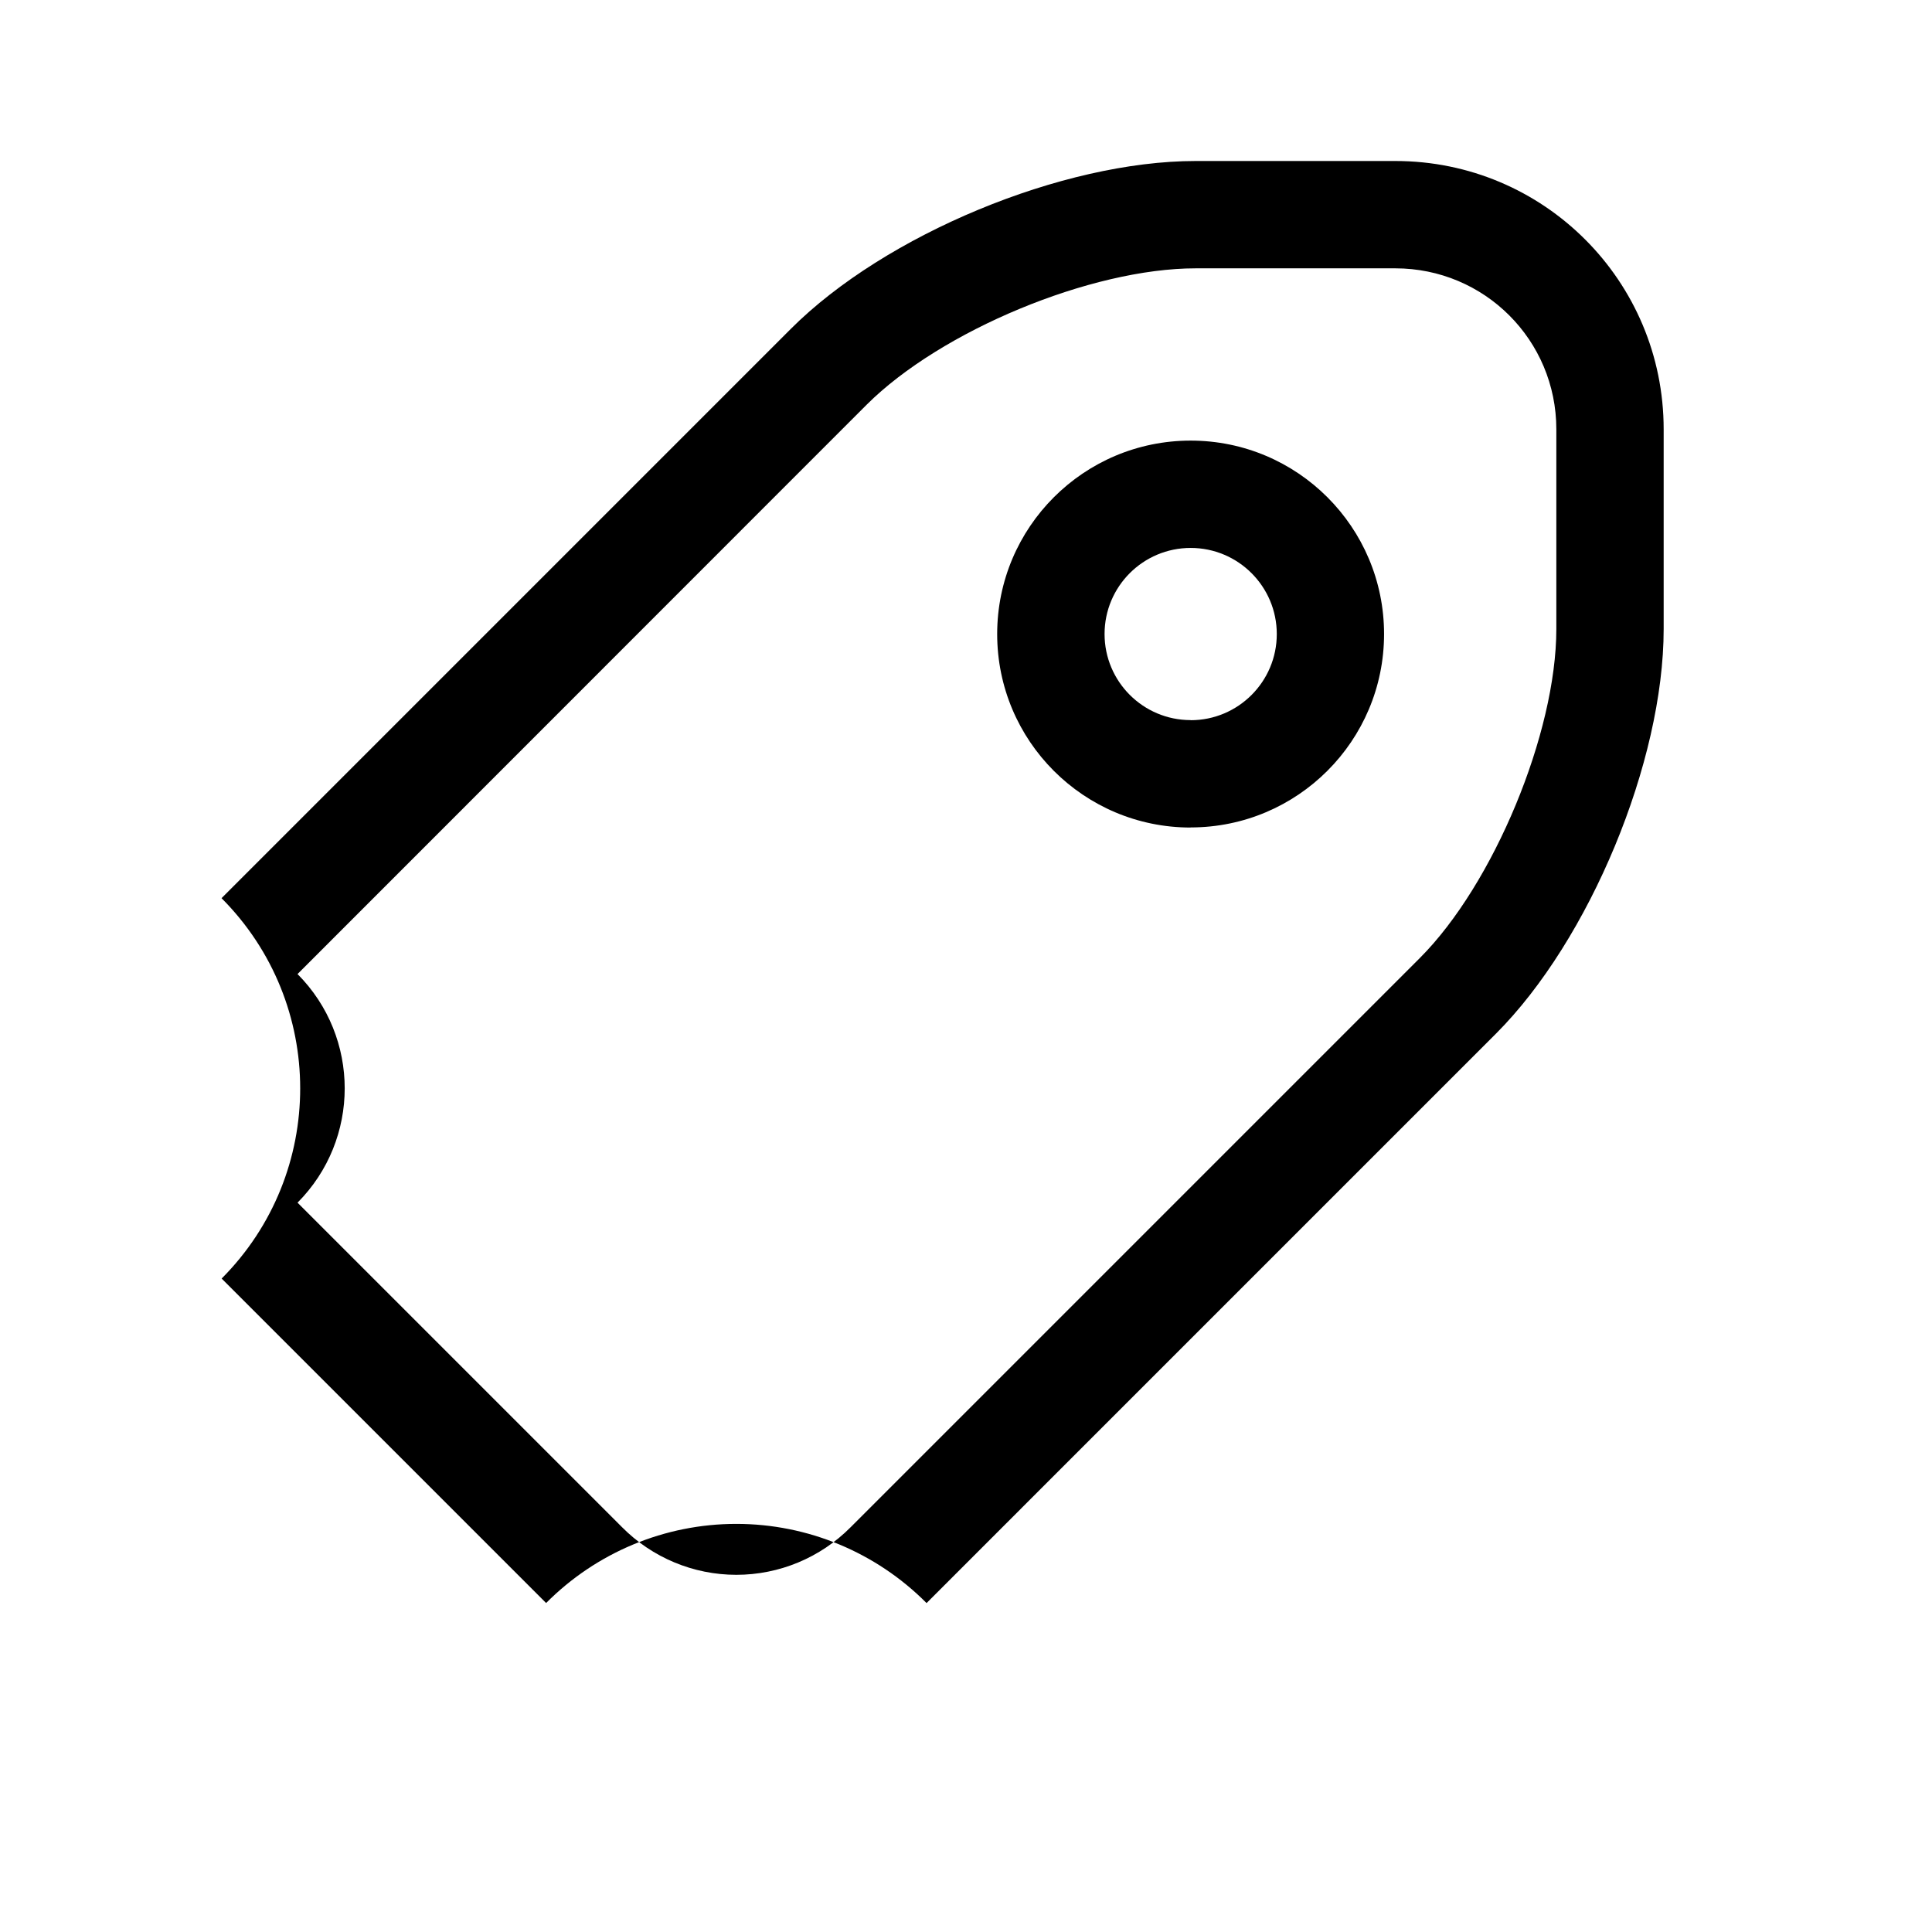
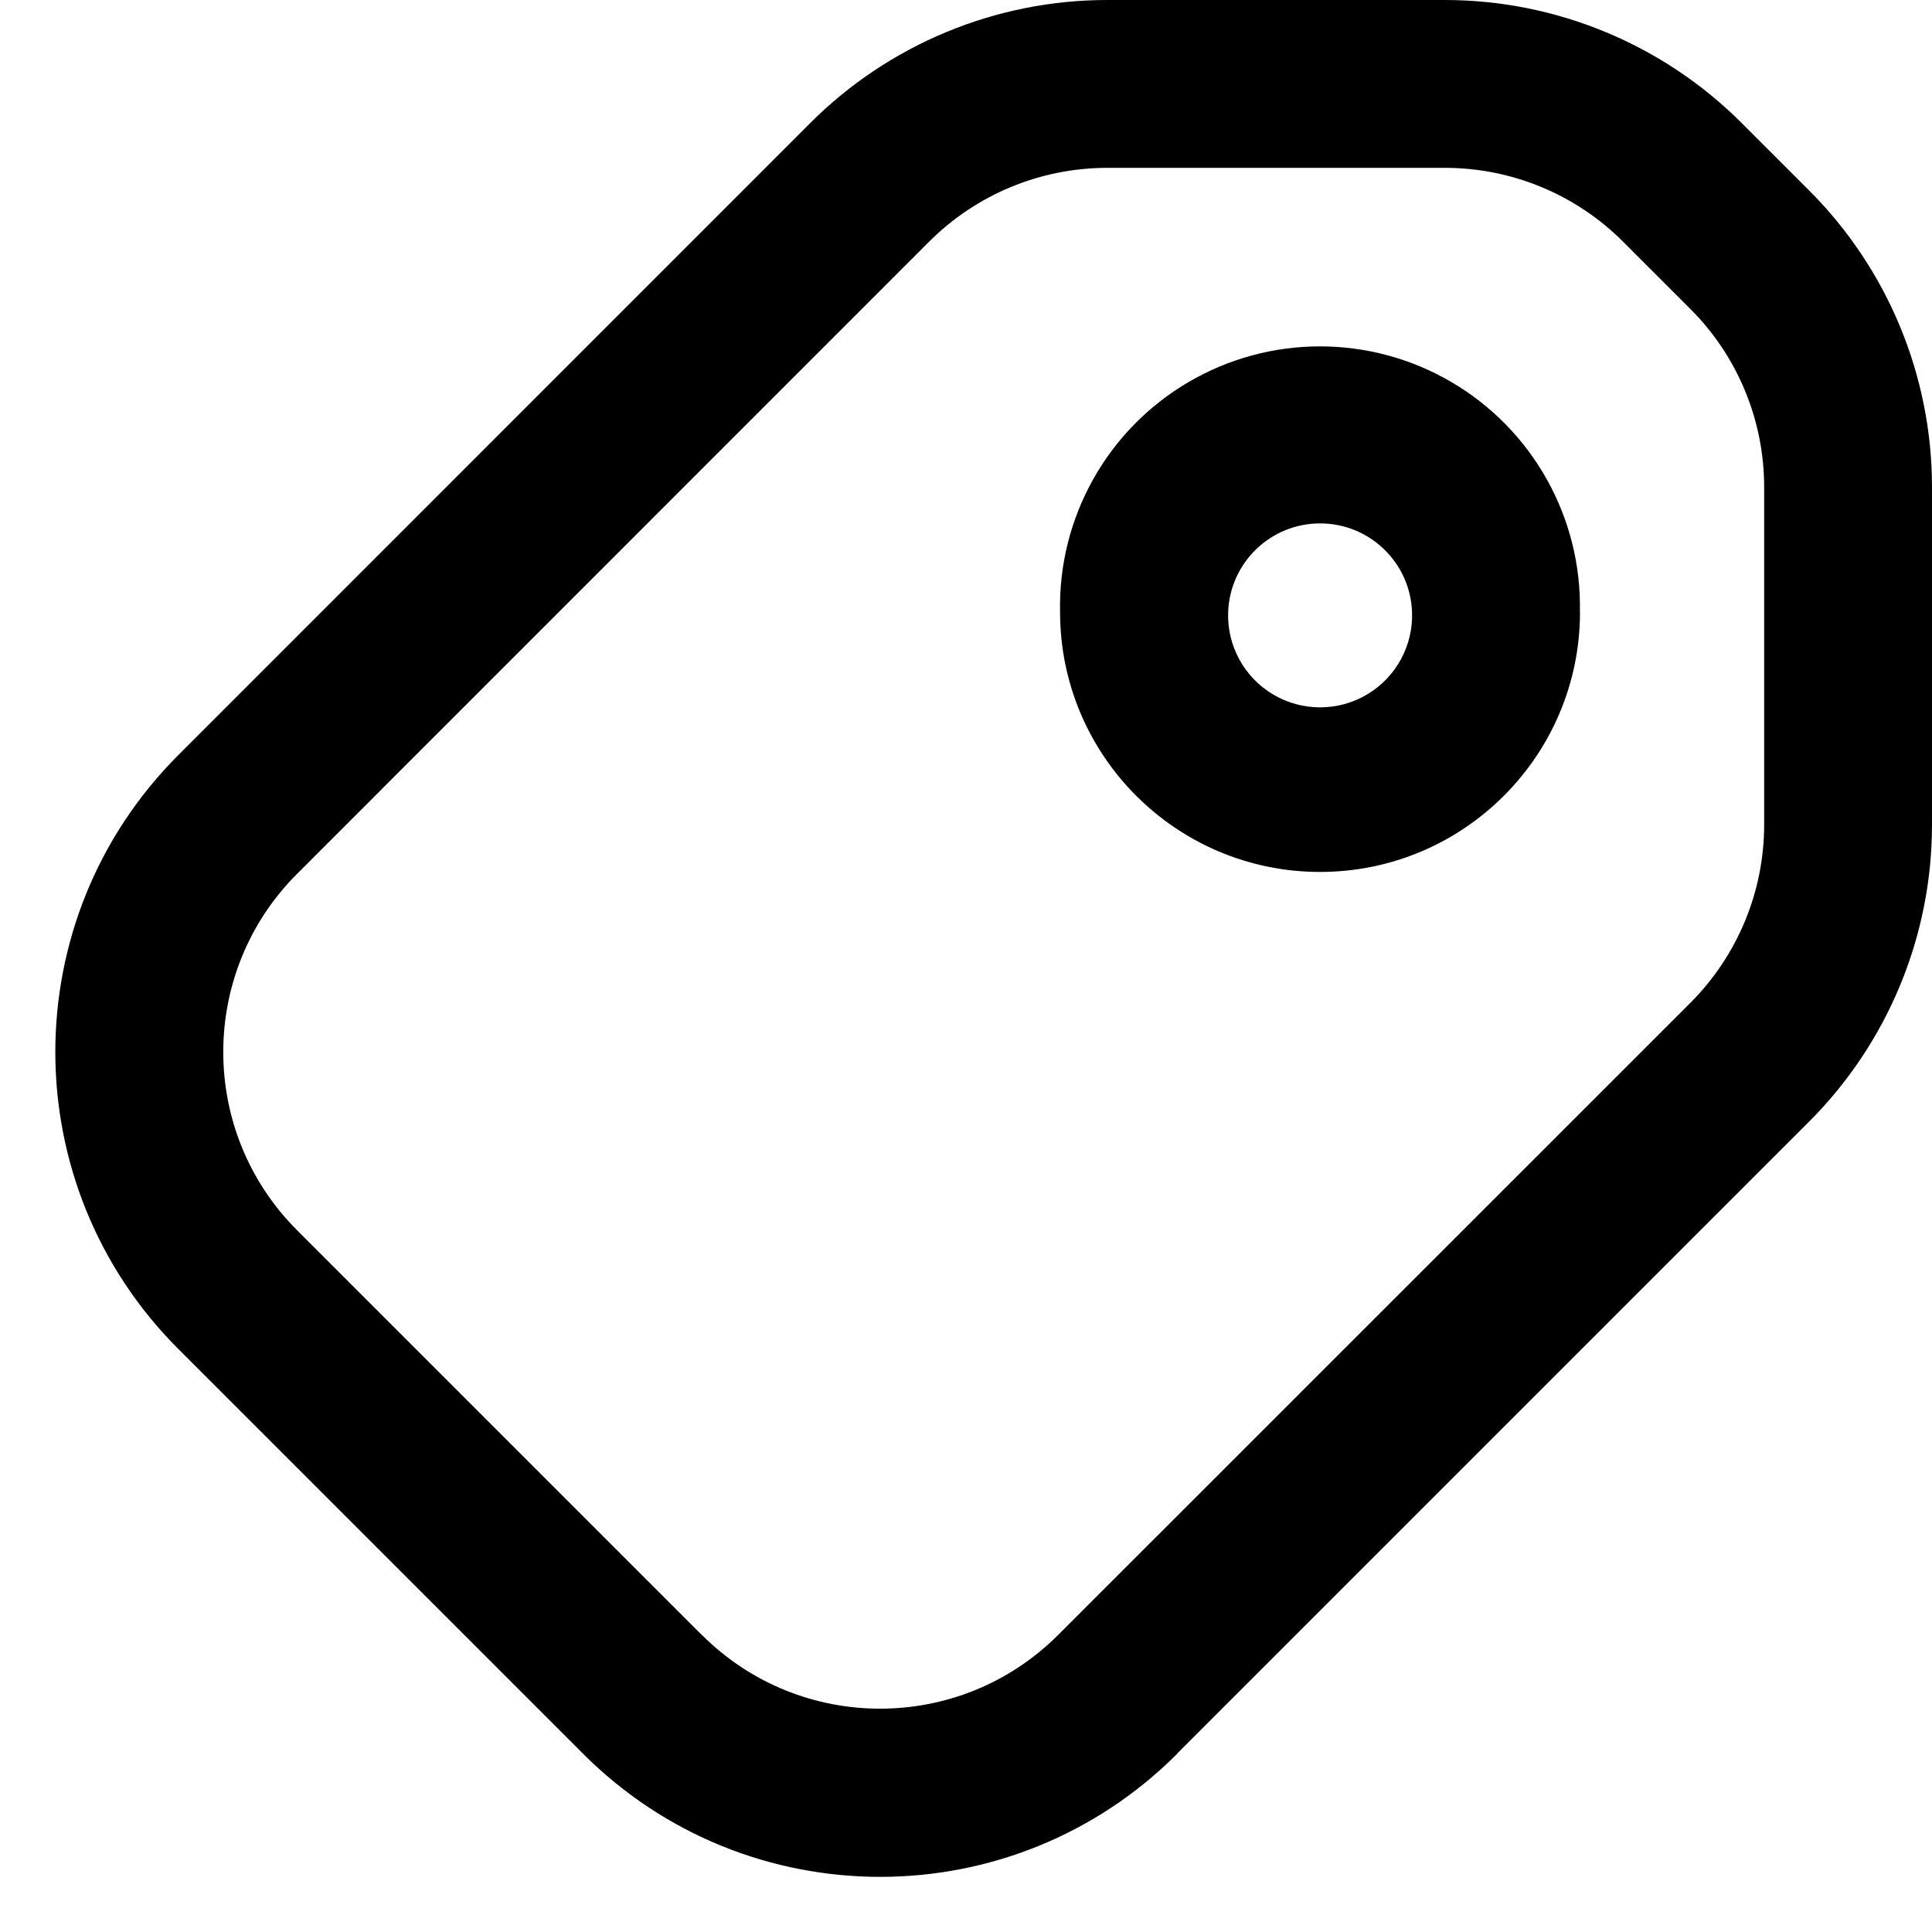
- <svg xmlns="http://www.w3.org/2000/svg" width="18" height="18" viewBox="0 0 18 18">
-   <path d="M8.632 14.936l5.304-5.304C14.81 8.758 15.5 7.096 15.5 5.86V4c0-1.384-1.118-2.5-2.5-2.5h-1.86c-1.241 0-2.894.686-3.772 1.564L2.064 8.368a2.51 2.51 0 0 1 .001 3.544l3.023 3.023a2.498 2.498 0 0 1 3.544 0zm-.707-.707a1.5 1.5 0 0 1-2.13-.001l-3.023-3.023a1.51 1.51 0 0 0 0-2.13l5.302-5.304c.692-.69 2.091-1.271 3.066-1.271H13c.83 0 1.5.668 1.5 1.5v1.86c0 .97-.585 2.378-1.271 3.065l-5.304 5.304z" />
-   <path d="M11.093 7.71a1.802 1.802 0 1 1 0-3.605 1.802 1.802 0 0 1 0 3.604zm0-1a.802.802 0 1 0 0-1.605.802.802 0 0 0 0 1.604z" />
+ <svg xmlns="http://www.w3.org/2000/svg" width="16" height="16" viewBox="0 0 16 16">
+   <path d="M9.747 14.524l5.234-5.234A3.478 3.478 0 0 0 16 6.83V4.036c0-.923-.366-1.808-1.019-2.46l-.556-.556A3.478 3.478 0 0 0 11.965 0H9.17c-.922 0-1.807.366-2.46 1.019L1.477 6.253a3.478 3.478 0 0 0 0 4.919l3.352 3.352a3.478 3.478 0 0 0 4.92 0zm-3.935-.984L2.46 10.188a2.087 2.087 0 0 1 0-2.951l5.233-5.234A2.087 2.087 0 0 1 9.17 1.39h2.796c.554 0 1.085.22 1.476.612l.556.556c.392.391.612.922.612 1.476V6.83c0 .553-.22 1.084-.612 1.476L8.763 13.54a2.087 2.087 0 0 1-2.95 0z" />
+   <path d="M11.694 5.068a.762.762 0 1 1-1.523.001.762.762 0 0 1 1.523 0zm1.39 0a2.153 2.153 0 1 0-4.305 0 2.153 2.153 0 0 0 4.306 0z" />
</svg>
